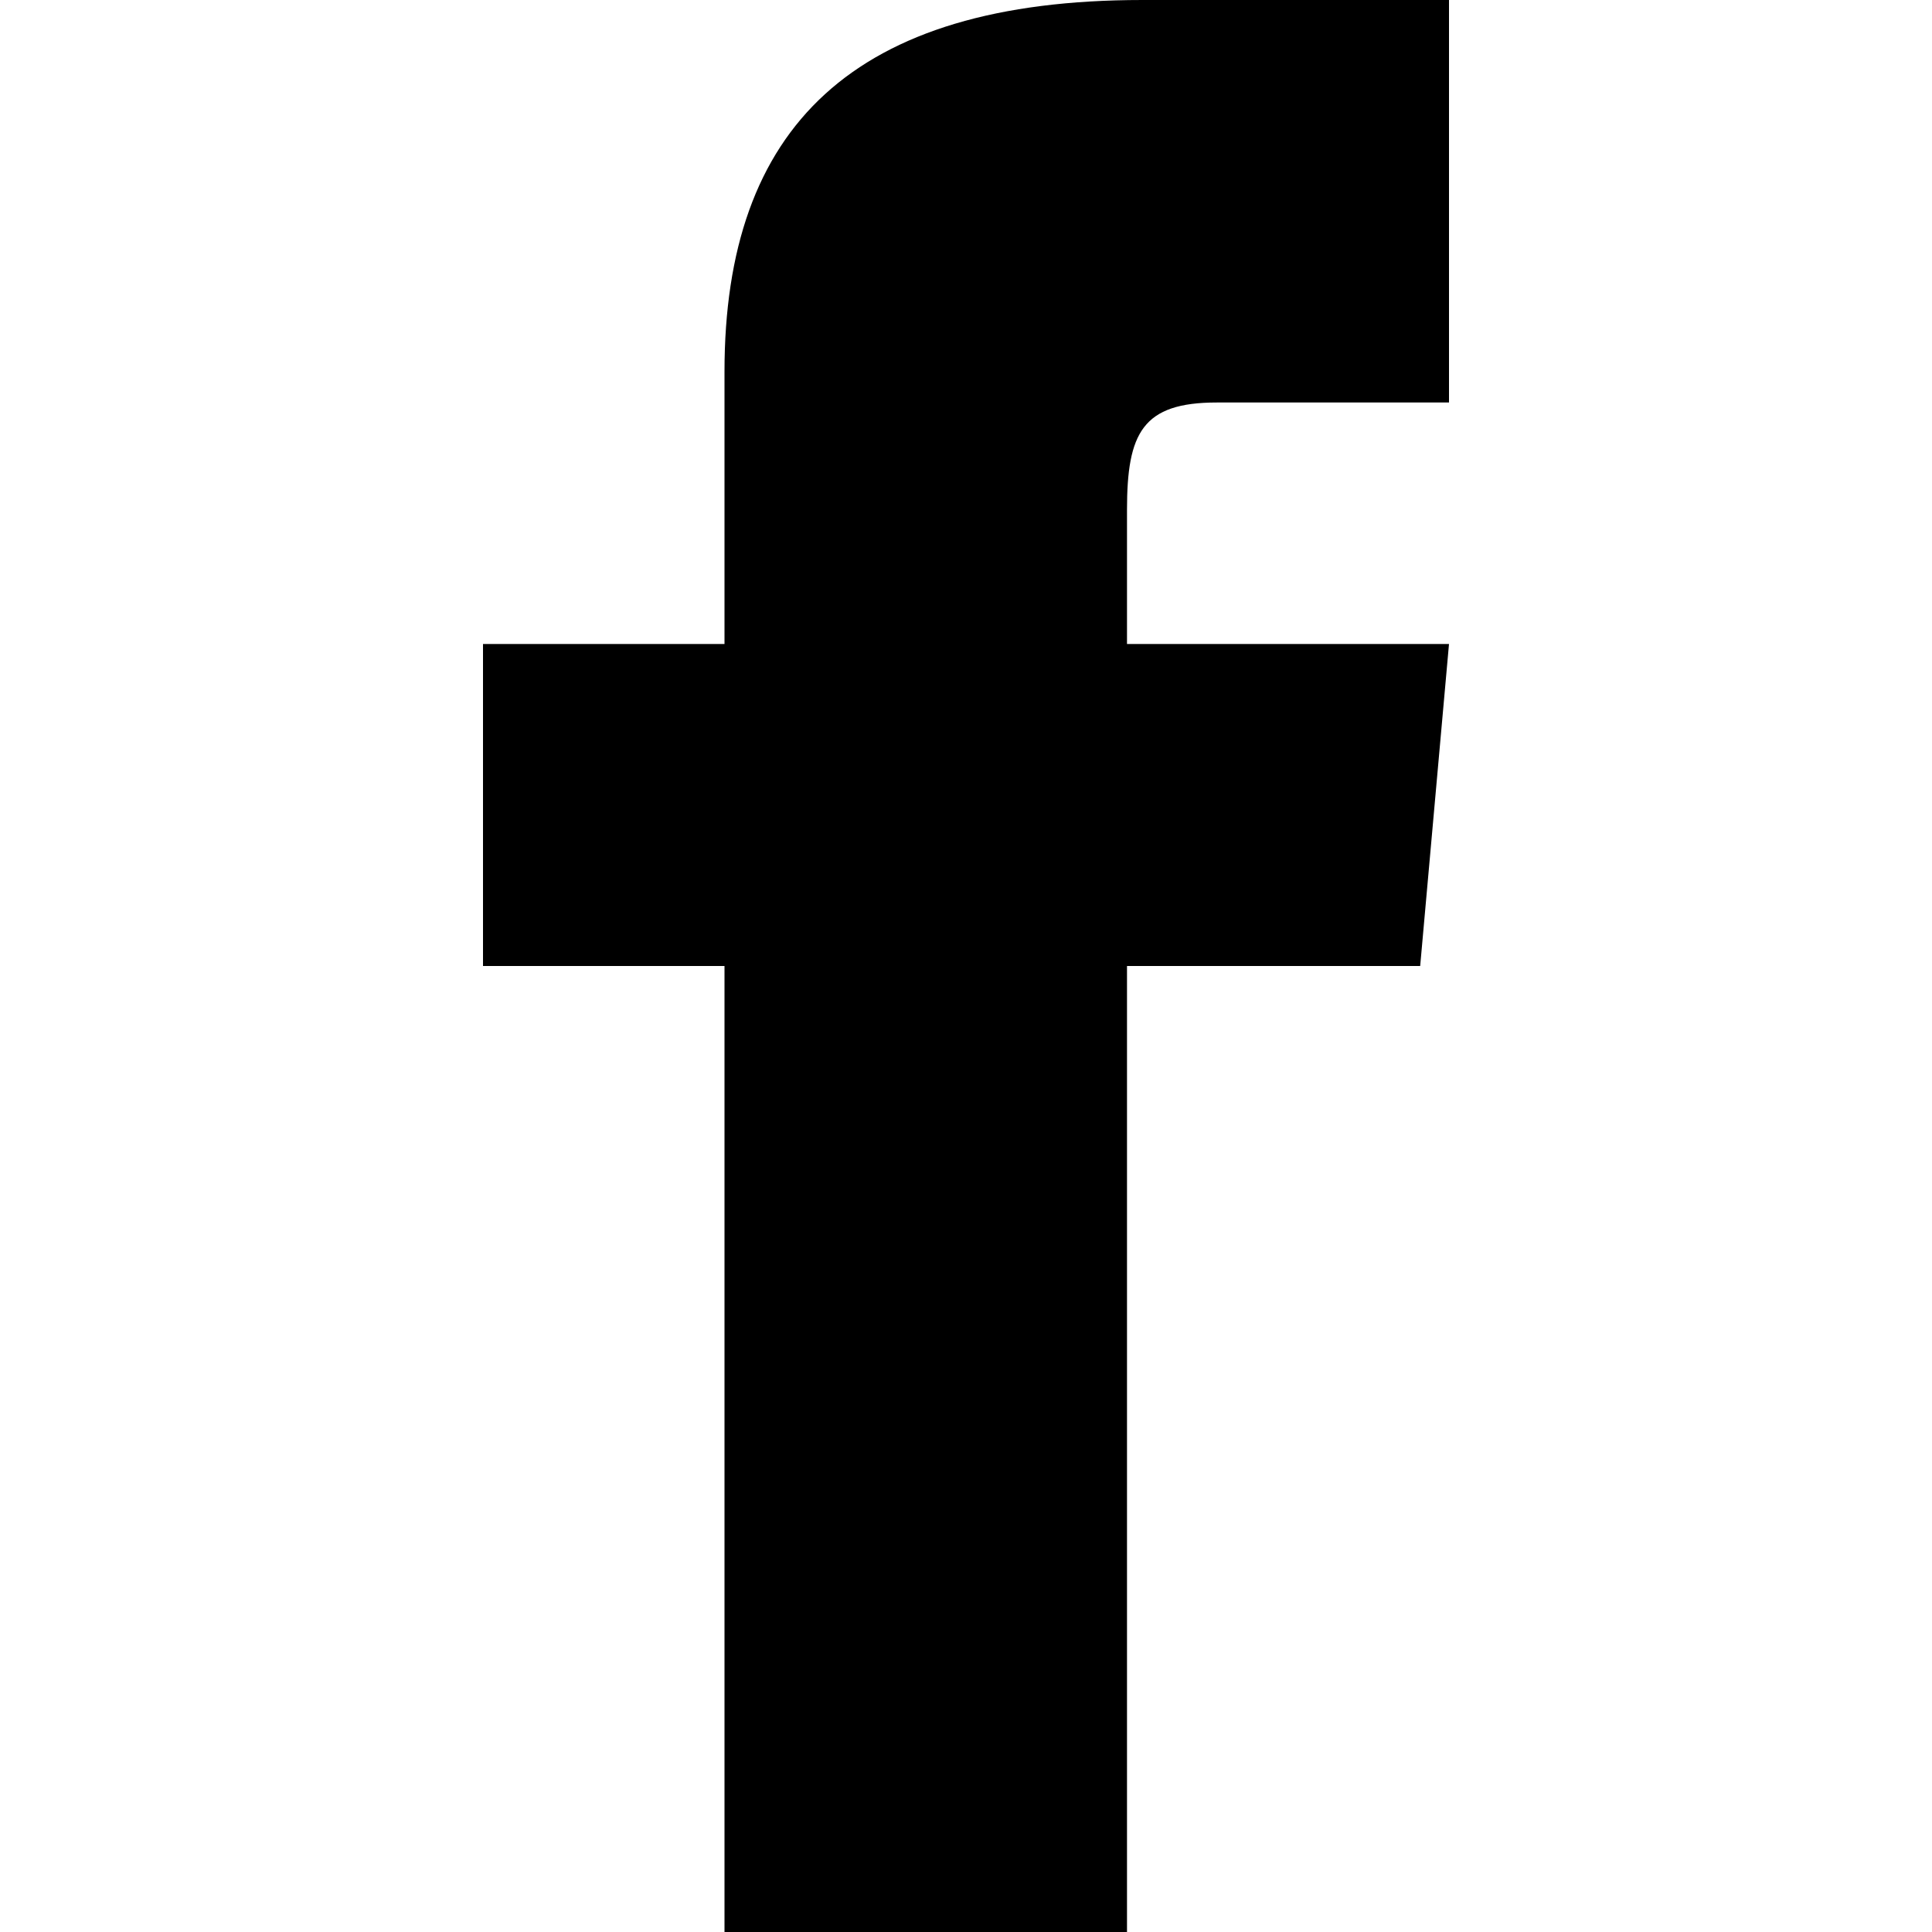
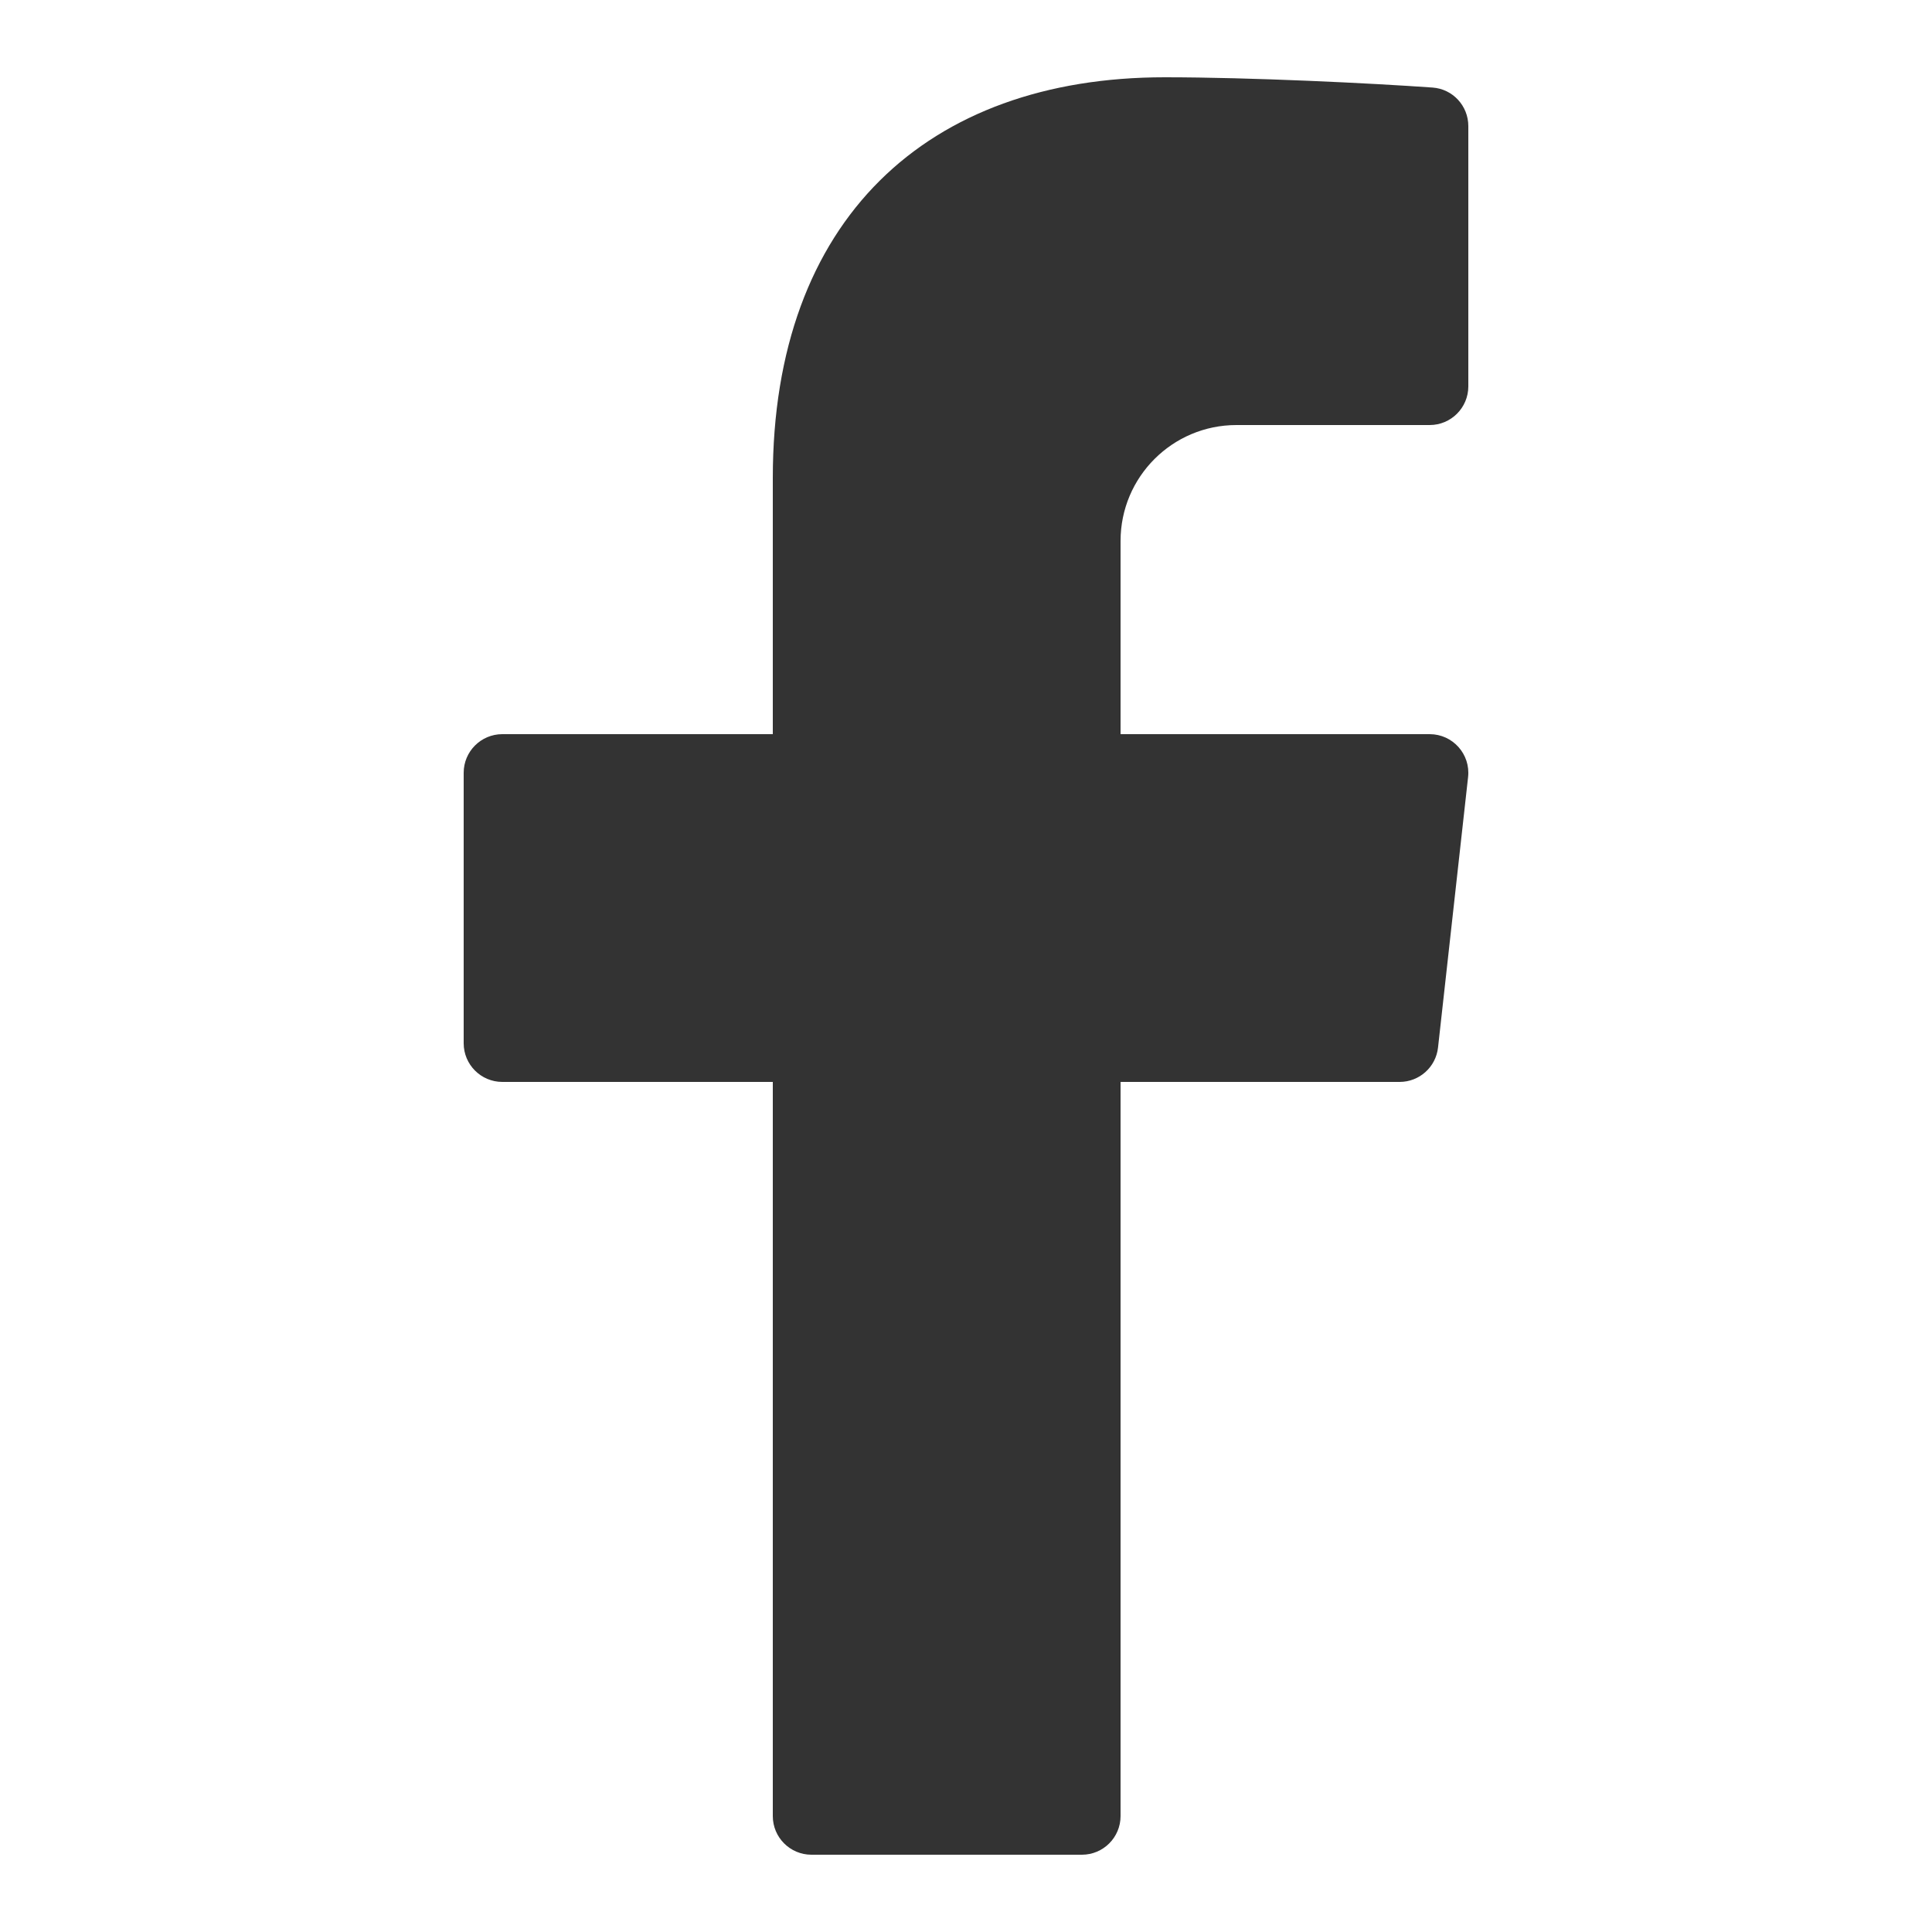
- <svg xmlns="http://www.w3.org/2000/svg" width="24" height="24" viewBox="0 0 24 24">
-   <path d="M9 8h-3v4h3v12h5v-12h3.642l.358-4h-4v-1.667c0-.955.192-1.333 1.115-1.333h2.885v-5h-3.808c-3.596 0-5.192 1.583-5.192 4.615v3.385z" />
+ <svg xmlns="http://www.w3.org/2000/svg" viewBox="0 0 50 50" width="250" height="250" fill="#333333">
+   <path d="M32,11h5c0.552,0,1-0.448,1-1V3.263c0-0.524-0.403-0.96-0.925-0.997C35.484,2.153,32.376,2,30.141,2C24,2,20,5.68,20,12.368 V19h-7c-0.552,0-1,0.448-1,1v7c0,0.552,0.448,1,1,1h7v19c0,0.552,0.448,1,1,1h7c0.552,0,1-0.448,1-1V28h7.222 c0.51,0,0.938-0.383,0.994-0.89l0.778-7C38.06,19.518,37.596,19,37,19h-8v-5C29,12.343,30.343,11,32,11z" />
</svg>
